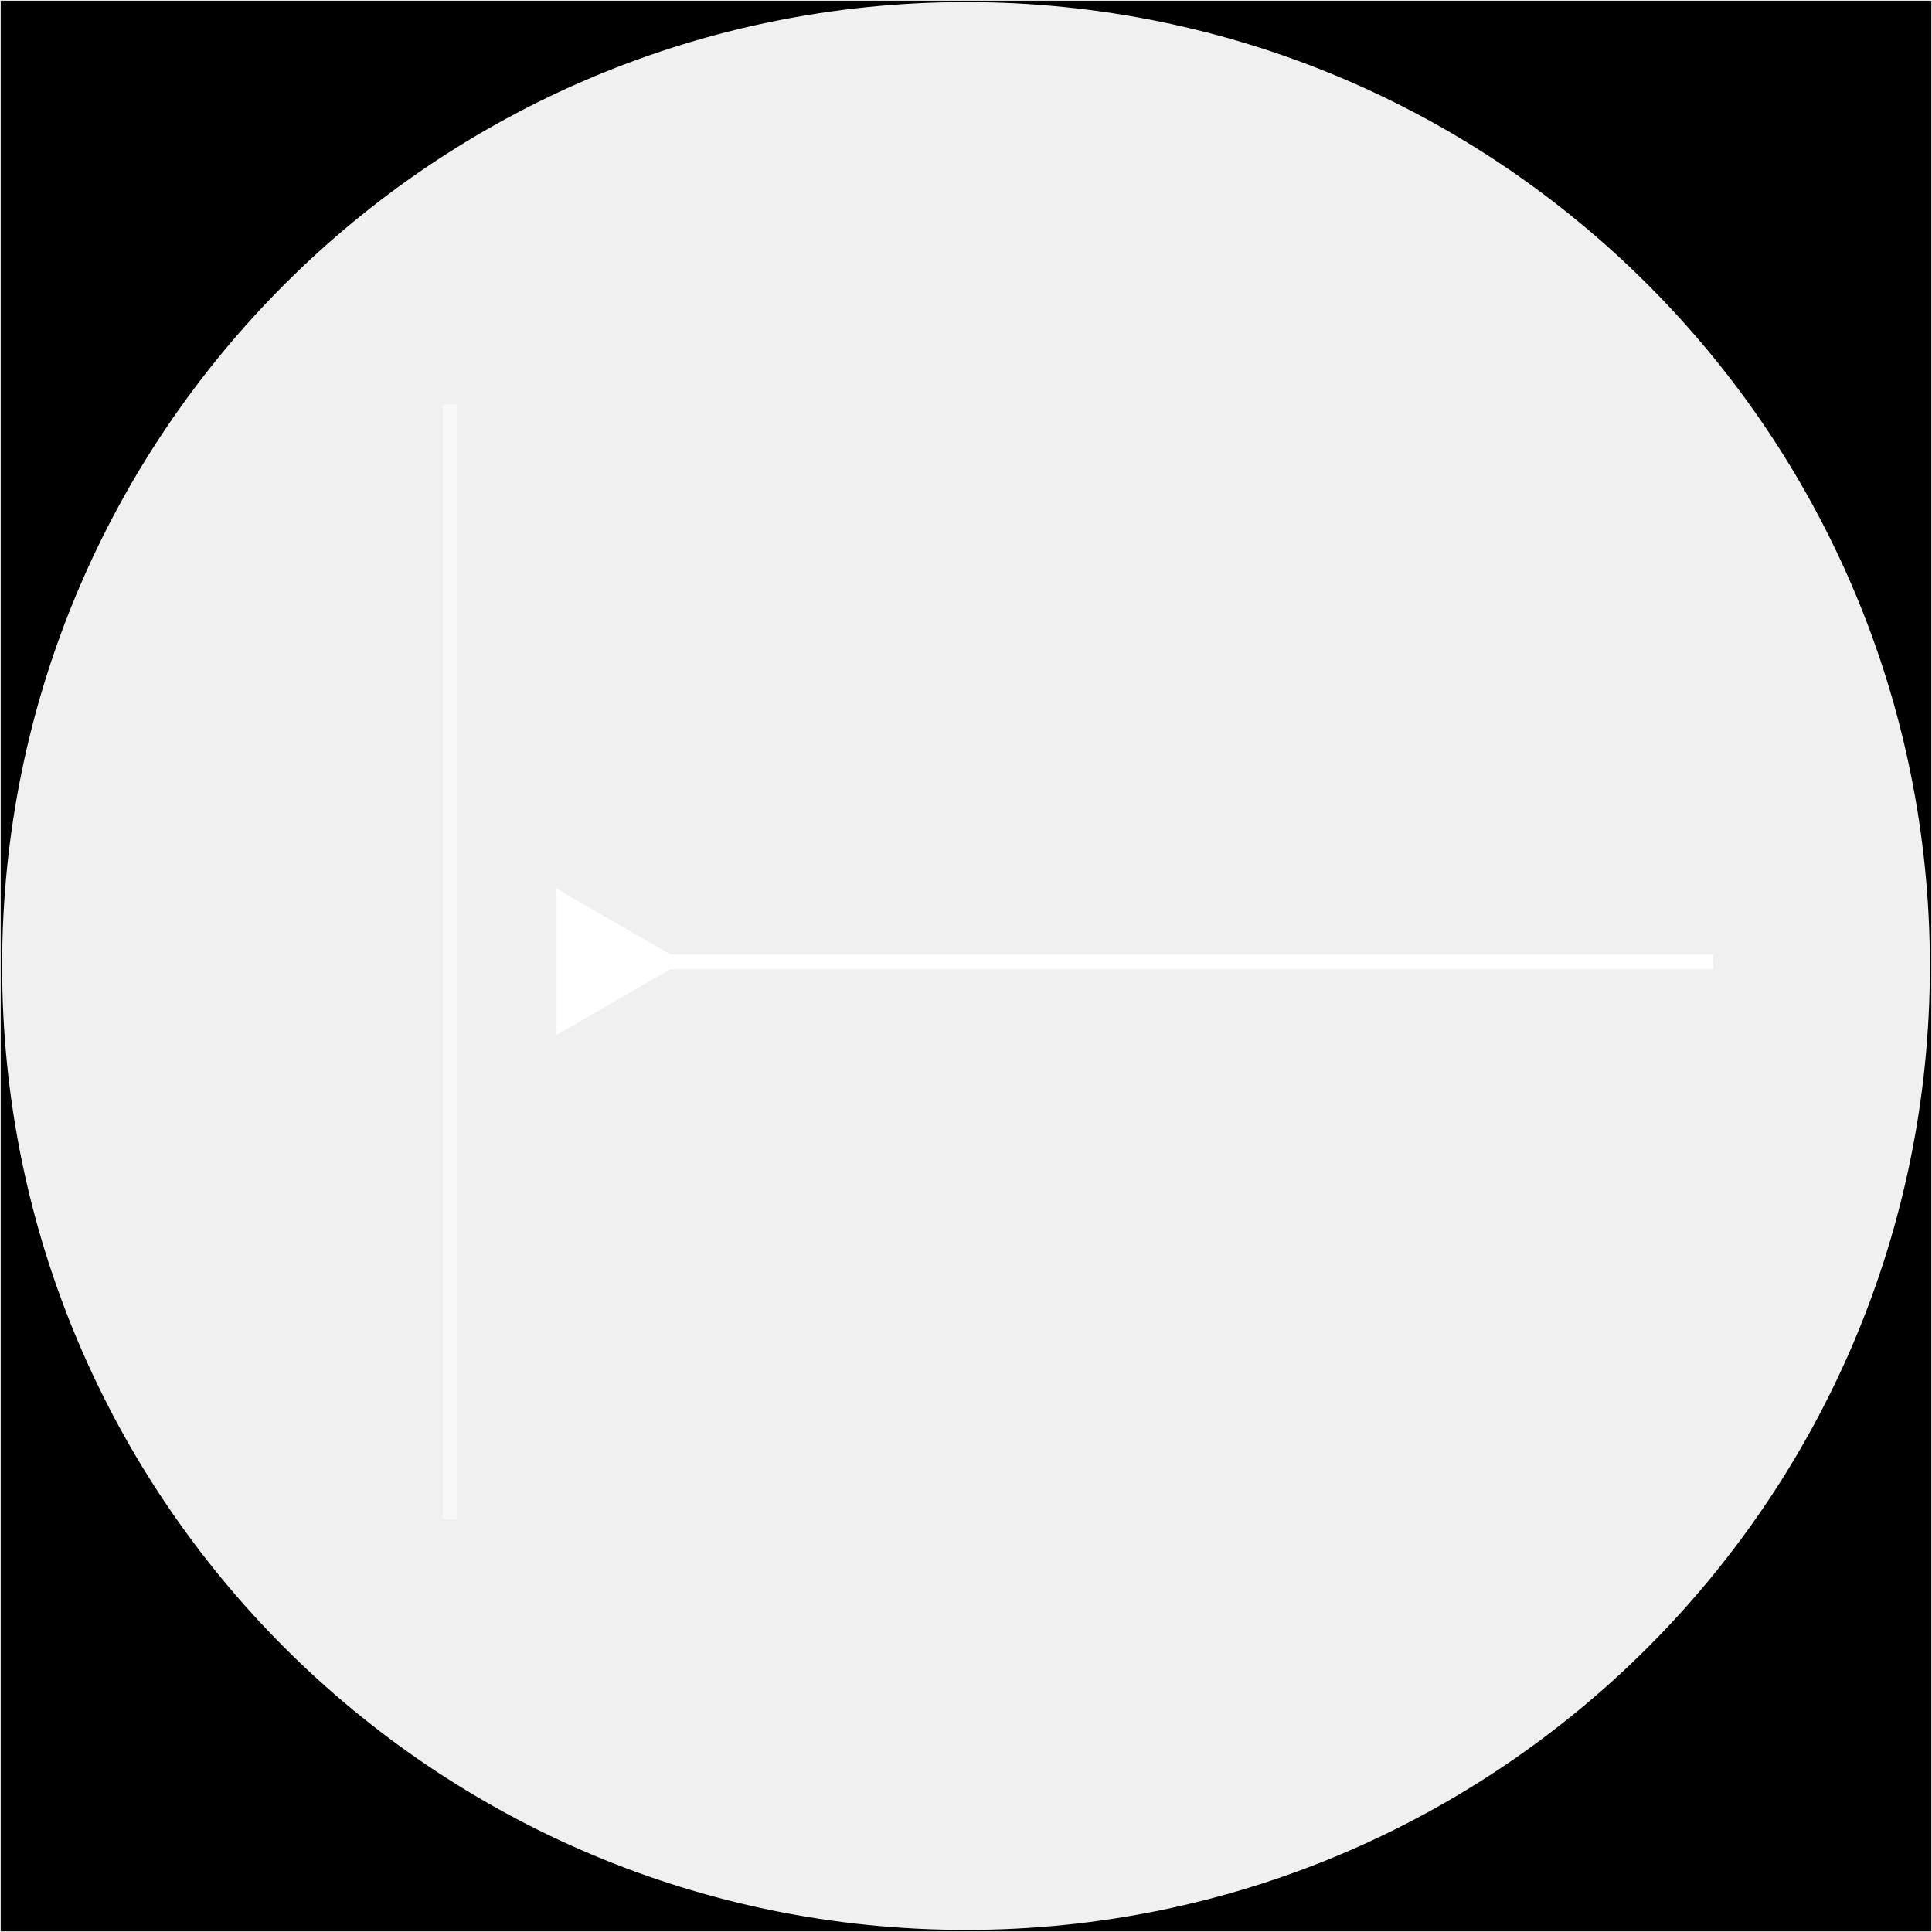
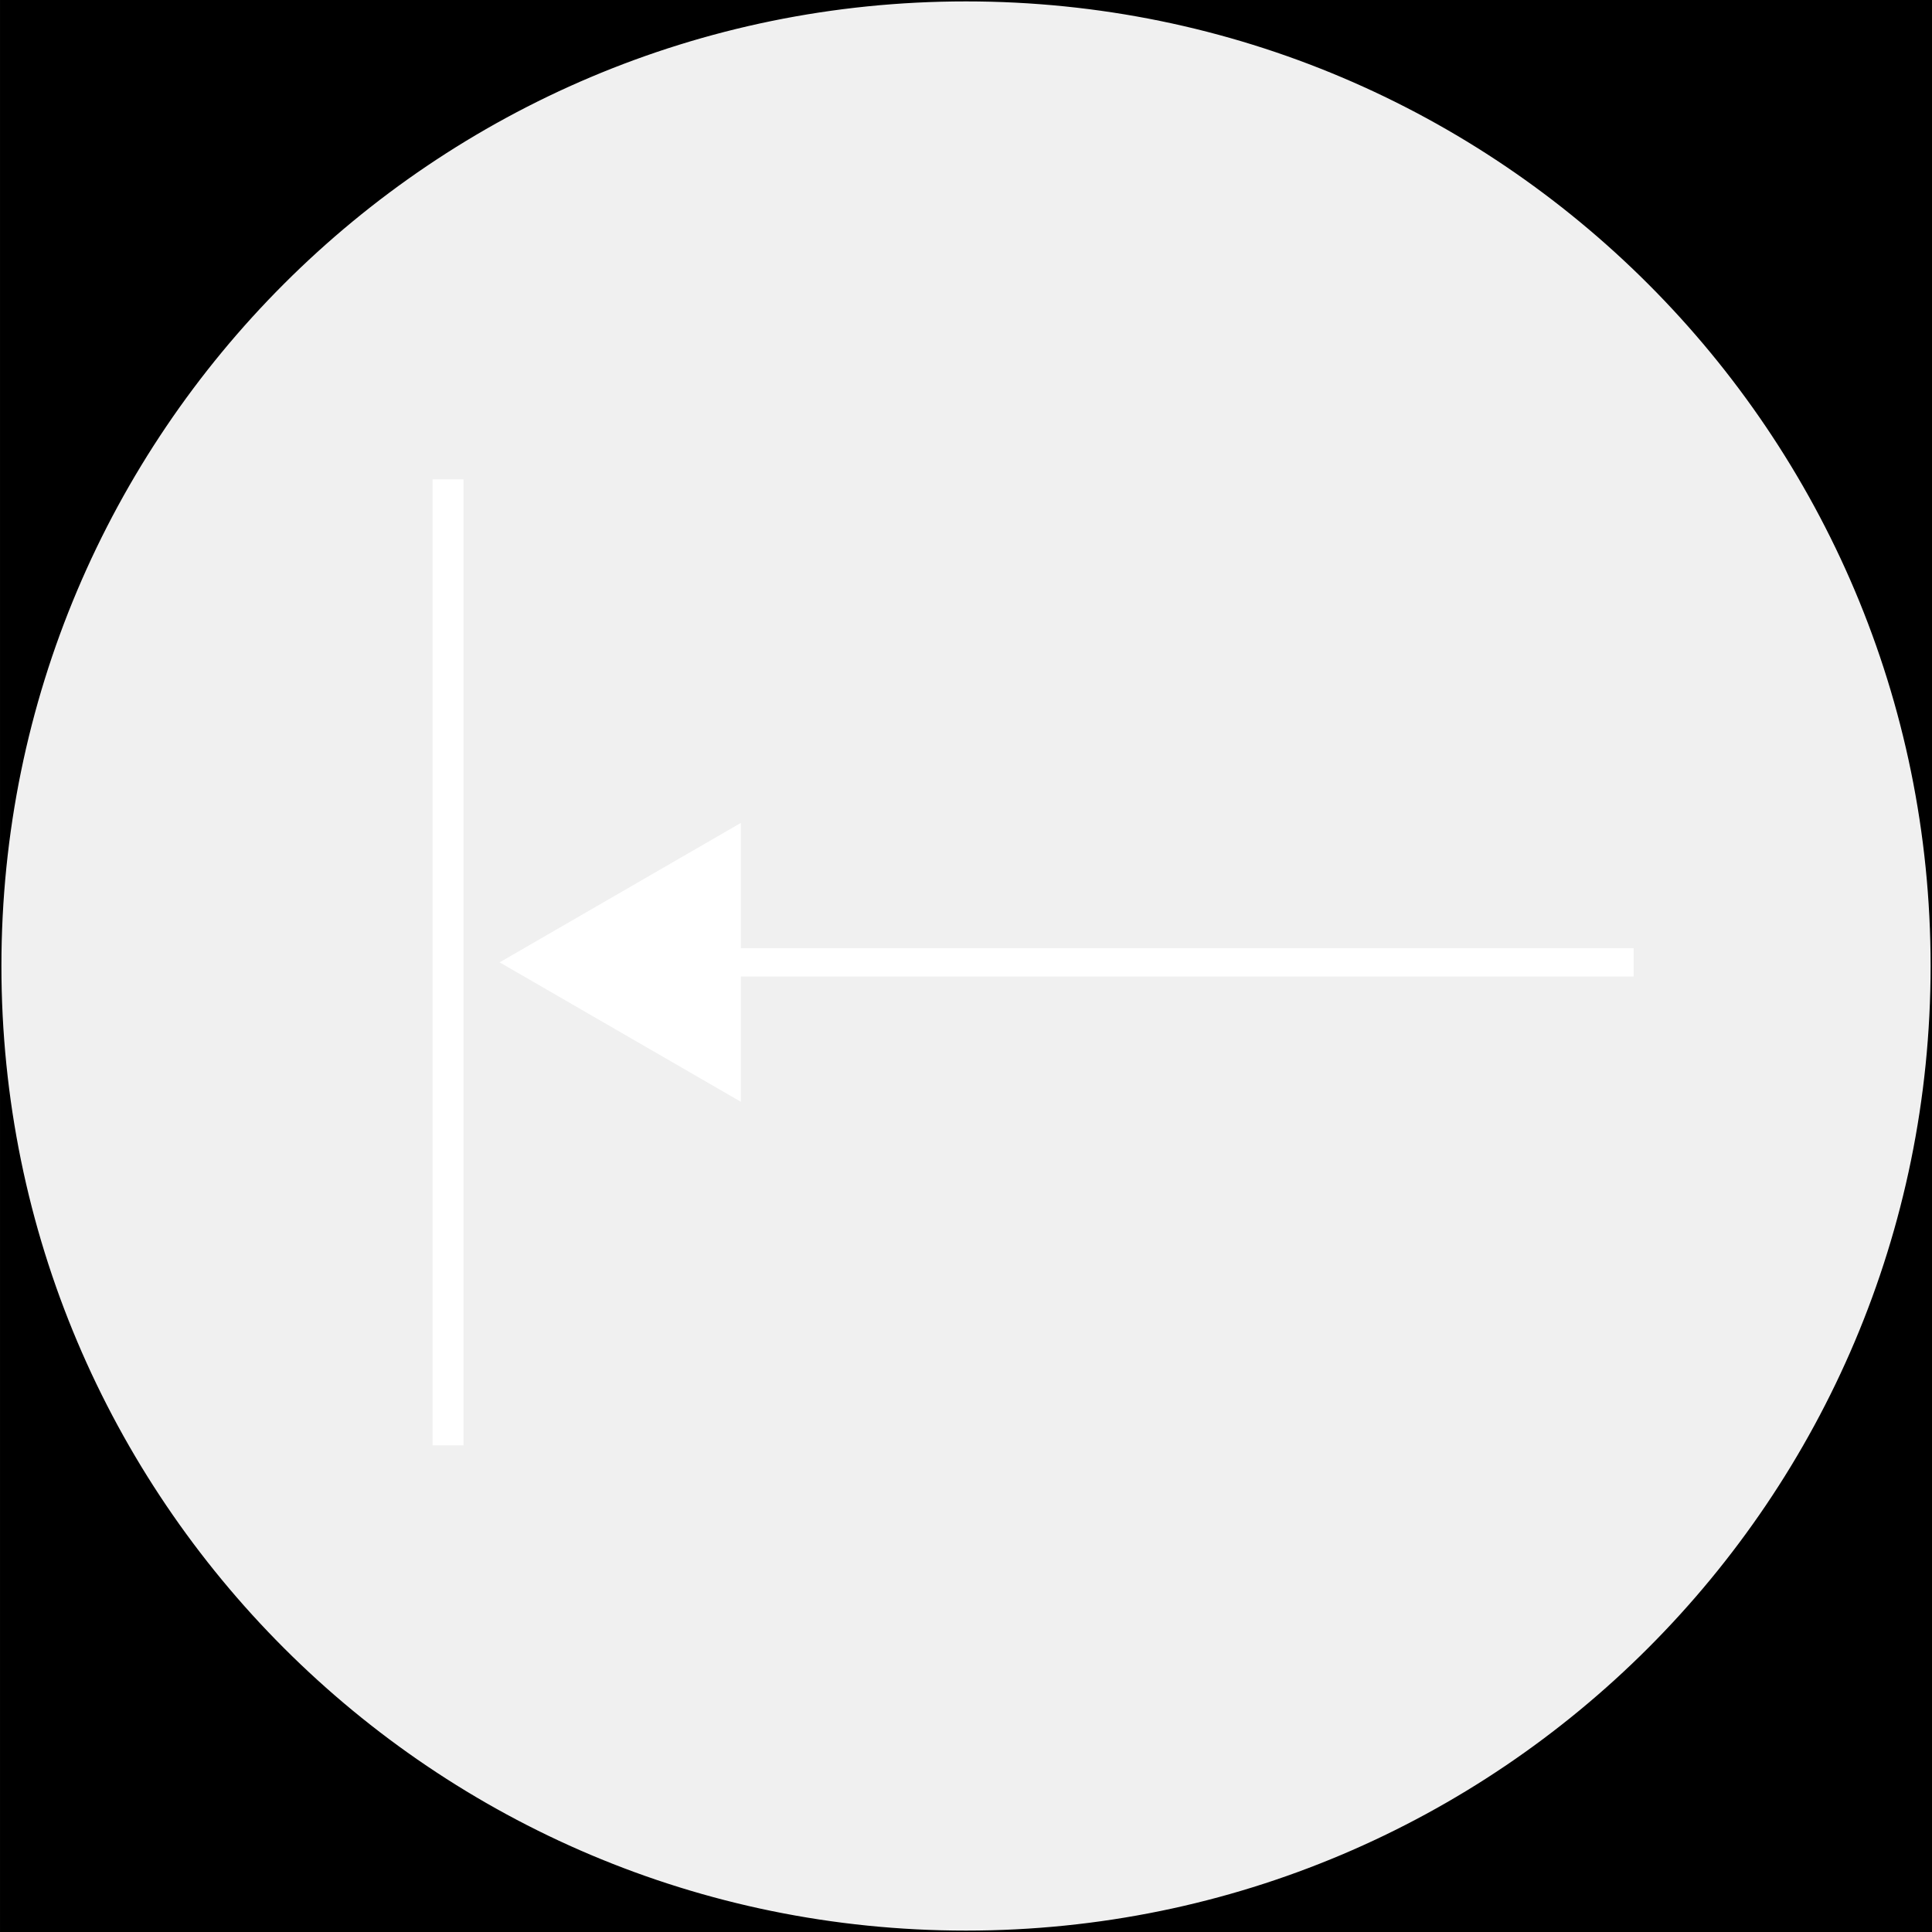
- <svg xmlns="http://www.w3.org/2000/svg" width="137.583mm" height="137.583mm" viewBox="0 0 137.583 137.583" version="1.1" id="svg8">
+ <svg xmlns="http://www.w3.org/2000/svg" width="500" height="500" viewBox="0 0 132.292 132.292" version="1.1" id="svg8">
  <defs id="defs2">
-     <marker orient="auto" refY="0.0" refX="0.0" id="TriangleOutL" style="overflow:visible">
-       <path id="path6910" d="M 5.77,0.0 L -2.88,5.0 L -2.88,-5.0 L 5.77,0.0 z " style="fill-rule:evenodd;stroke:#000000;stroke-width:1pt;stroke-opacity:1;fill:#000000;fill-opacity:1" transform="scale(0.8)" />
+     <marker orient="auto" refY="0.0" refX="0.0" id="marker8447" style="overflow:visible">
+       <path id="path8445" d="M 5.77,0.0 L -2.88,5.0 L -2.88,-5.0 L 5.77,0.0 z " style="fill-rule:evenodd;stroke:#ffffff;stroke-width:1pt;stroke-opacity:1;fill:#ffffff;fill-opacity:1" transform="scale(-0.8)" />
    </marker>
-     <marker orient="auto" refY="0.0" refX="0.0" id="TriangleInL" style="overflow:visible">
-       <path id="path6901" d="M 5.77,0.0 L -2.88,5.0 L -2.88,-5.0 L 5.77,0.0 z " style="fill-rule:evenodd;stroke:#ffffff;stroke-width:1pt;stroke-opacity:1;fill:#ffffff;fill-opacity:1" transform="scale(-0.8)" />
+     <marker orient="auto" refY="0.0" refX="0.0" id="marker8377" style="overflow:visible">
+       <path id="path8375" style="fill-rule:evenodd;stroke-width:0.625;stroke-linejoin:round;stroke:#000000;stroke-opacity:1;fill:#000000;fill-opacity:1" d="M 8.719,4.034 L -2.207,0.016 L 8.719,-4.002 C 6.973,-1.63 6.983,1.616 8.719,4.034 z " transform="scale(1.1) translate(1,0)" />
    </marker>
-     <marker orient="auto" refY="0.0" refX="0.0" id="marker7052" style="overflow:visible">
-       <path id="path7050" style="fill-rule:evenodd;stroke-width:0.625;stroke-linejoin:round;stroke:#000000;stroke-opacity:1;fill:#000000;fill-opacity:1" d="M 8.719,4.034 L -2.207,0.016 L 8.719,-4.002 C 6.973,-1.63 6.983,1.616 8.719,4.034 z " transform="scale(1.1) translate(1,0)" />
+     <marker orient="auto" refY="0.0" refX="0.0" id="marker8263" style="overflow:visible">
+       <path id="path8261" style="fill-rule:evenodd;stroke-width:0.625;stroke-linejoin:round;stroke:#ffffff;stroke-opacity:1;fill:#ffffff;fill-opacity:1" d="M 8.719,4.034 L -2.207,0.016 L 8.719,-4.002 C 6.973,-1.63 6.983,1.616 8.719,4.034 z " transform="scale(1.1) translate(1,0)" />
    </marker>
-     <marker orient="auto" refY="0.0" refX="0.0" id="Arrow2Lstart" style="overflow:visible">
-       <path id="path6786" style="fill-rule:evenodd;stroke-width:0.625;stroke-linejoin:round;stroke:#000000;stroke-opacity:1;fill:#000000;fill-opacity:1" d="M 8.719,4.034 L -2.207,0.016 L 8.719,-4.002 C 6.973,-1.63 6.983,1.616 8.719,4.034 z " transform="scale(1.1) translate(1,0)" />
+     <marker orient="auto" refY="0.0" refX="0.0" id="marker8067" style="overflow:visible">
+       <path id="path7264" d="M 5.77,0.0 L -2.88,5.0 L -2.88,-5.0 L 5.77,0.0 z " style="fill-rule:evenodd;stroke:#ffffff;stroke-width:1pt;stroke-opacity:1;fill:#ffffff;fill-opacity:1" transform="scale(-0.8)" />
+     </marker>
+     <marker orient="auto" refY="0.0" refX="0.0" id="marker7394" style="overflow:visible">
+       <path id="path7149" style="fill-rule:evenodd;stroke-width:0.625;stroke-linejoin:round;stroke:#000000;stroke-opacity:1;fill:#000000;fill-opacity:1" d="M 8.719,4.034 L -2.207,0.016 L 8.719,-4.002 C 6.973,-1.63 6.983,1.616 8.719,4.034 z " transform="scale(1.1) translate(1,0)" />
+     </marker>
+     <marker orient="auto" refY="0" refX="0" id="TriangleOutL" style="overflow:visible">
+       <path id="path6910" d="M 5.77,0 -2.88,5 V -5 Z" style="fill:#000000;fill-opacity:1;fill-rule:evenodd;stroke:#000000;stroke-width:1pt;stroke-opacity:1" transform="scale(0.8)" />
+     </marker>
+     <marker orient="auto" refY="0" refX="0" id="TriangleInL" style="overflow:visible">
+       <path id="path6901" d="M 5.77,0 -2.88,5 V -5 Z" style="fill:#ffffff;fill-opacity:1;fill-rule:evenodd;stroke:#000000;stroke-width:1pt;stroke-opacity:1" transform="scale(-0.8)" />
+     </marker>
+     <marker orient="auto" refY="0" refX="0" id="marker7052" style="overflow:visible">
+       <path id="path7050" style="fill:#000000;fill-opacity:1;fill-rule:evenodd;stroke:#000000;stroke-width:0.625;stroke-linejoin:round;stroke-opacity:1" d="M 8.719,4.034 -2.207,0.016 8.719,-4.002 c -1.745,2.372 -1.735,5.617 -6e-7,8.035 z" transform="matrix(1.1,0,0,1.1,1.1,0)" />
+     </marker>
+     <marker orient="auto" refY="0" refX="0" id="Arrow2Lstart" style="overflow:visible">
+       <path id="path6786" style="fill:#000000;fill-opacity:1;fill-rule:evenodd;stroke:#000000;stroke-width:0.625;stroke-linejoin:round;stroke-opacity:1" d="M 8.719,4.034 -2.207,0.016 8.719,-4.002 c -1.745,2.372 -1.735,5.617 -6e-7,8.035 z" transform="matrix(1.1,0,0,1.1,1.1,0)" />
    </marker>
    <marker orient="auto" refY="0" refX="0" id="TriangleOutL-6" style="overflow:visible">
      <path id="path6910-3" d="M 5.77,0 -2.88,5 V -5 Z" style="fill:#000000;fill-opacity:1;fill-rule:evenodd;stroke:#000000;stroke-width:1pt;stroke-opacity:1" transform="scale(0.8)" />
    </marker>
  </defs>
-   <g id="layer1" transform="translate(-36.94167,-37.80829)">
-     <path style="opacity:1;fill:#000000;fill-opacity:1;stroke:#000000;stroke-width:0.1;stroke-linejoin:miter;stroke-miterlimit:4;stroke-dasharray:none;stroke-opacity:1" d="M 37.042,37.908 V 106.6 A 68.692,68.692 0 0 1 105.733,37.908 Z m 68.692,0 a 68.692,68.692 0 0 1 68.692,68.692 V 37.908 Z m 68.692,68.692 a 68.692,68.692 0 0 1 -68.692,68.692 h 68.692 z m -68.692,68.692 A 68.692,68.692 0 0 1 37.042,106.6 v 68.692 z" id="rect4495" />
-     <path style="fill:none;stroke:#ffffff;stroke-width:1.058;stroke-linecap:butt;stroke-linejoin:miter;stroke-miterlimit:4;stroke-dasharray:none;stroke-opacity:1;marker-end:url(#TriangleInL)" d="M 158.95,106.3 H 79.575 v 0" id="path6766" />
-     <path style="fill:none;stroke:#ffffff;stroke-width:1.058;stroke-linecap:butt;stroke-linejoin:miter;stroke-miterlimit:4;stroke-dasharray:none;stroke-opacity:1;opacity:0.527" d="m 68.992,66.613 v 79.375 0" id="path6766-8" />
+   <g id="layer1" transform="translate(-36.99152,-43.05011)">
+     <path style="opacity:1;fill:#000000;fill-opacity:1;stroke:#000000;stroke-width:0.096;stroke-linejoin:miter;stroke-miterlimit:4;stroke-dasharray:none;stroke-opacity:1" d="M 37.04,43.098 V 109.196 A 66.098,66.098 0 0 1 103.137,43.098 Z m 66.098,0 a 66.098,66.098 0 0 1 66.098,66.098 V 43.098 Z m 66.098,66.098 a 66.098,66.098 0 0 1 -66.098,66.098 h 66.098 z m -66.098,66.098 A 66.098,66.098 0 0 1 37.04,109.196 v 66.098 z" id="rect4495" />
+     <path style="opacity:1;fill:none;stroke:#ffffff;stroke-width:2.117;stroke-linecap:butt;stroke-linejoin:miter;stroke-miterlimit:4;stroke-dasharray:none;stroke-opacity:1" d="m 67.669,75.873 v 66.146 0" id="path6766-8" />
+     <path style="fill:none;stroke:#ffffff;stroke-width:1.939;stroke-linecap:butt;stroke-linejoin:miter;stroke-miterlimit:4;stroke-dasharray:none;stroke-opacity:1;marker-start:url(#marker8447)" d="M 82.221,108.946 H 148.854" id="path8355" />
  </g>
</svg>
